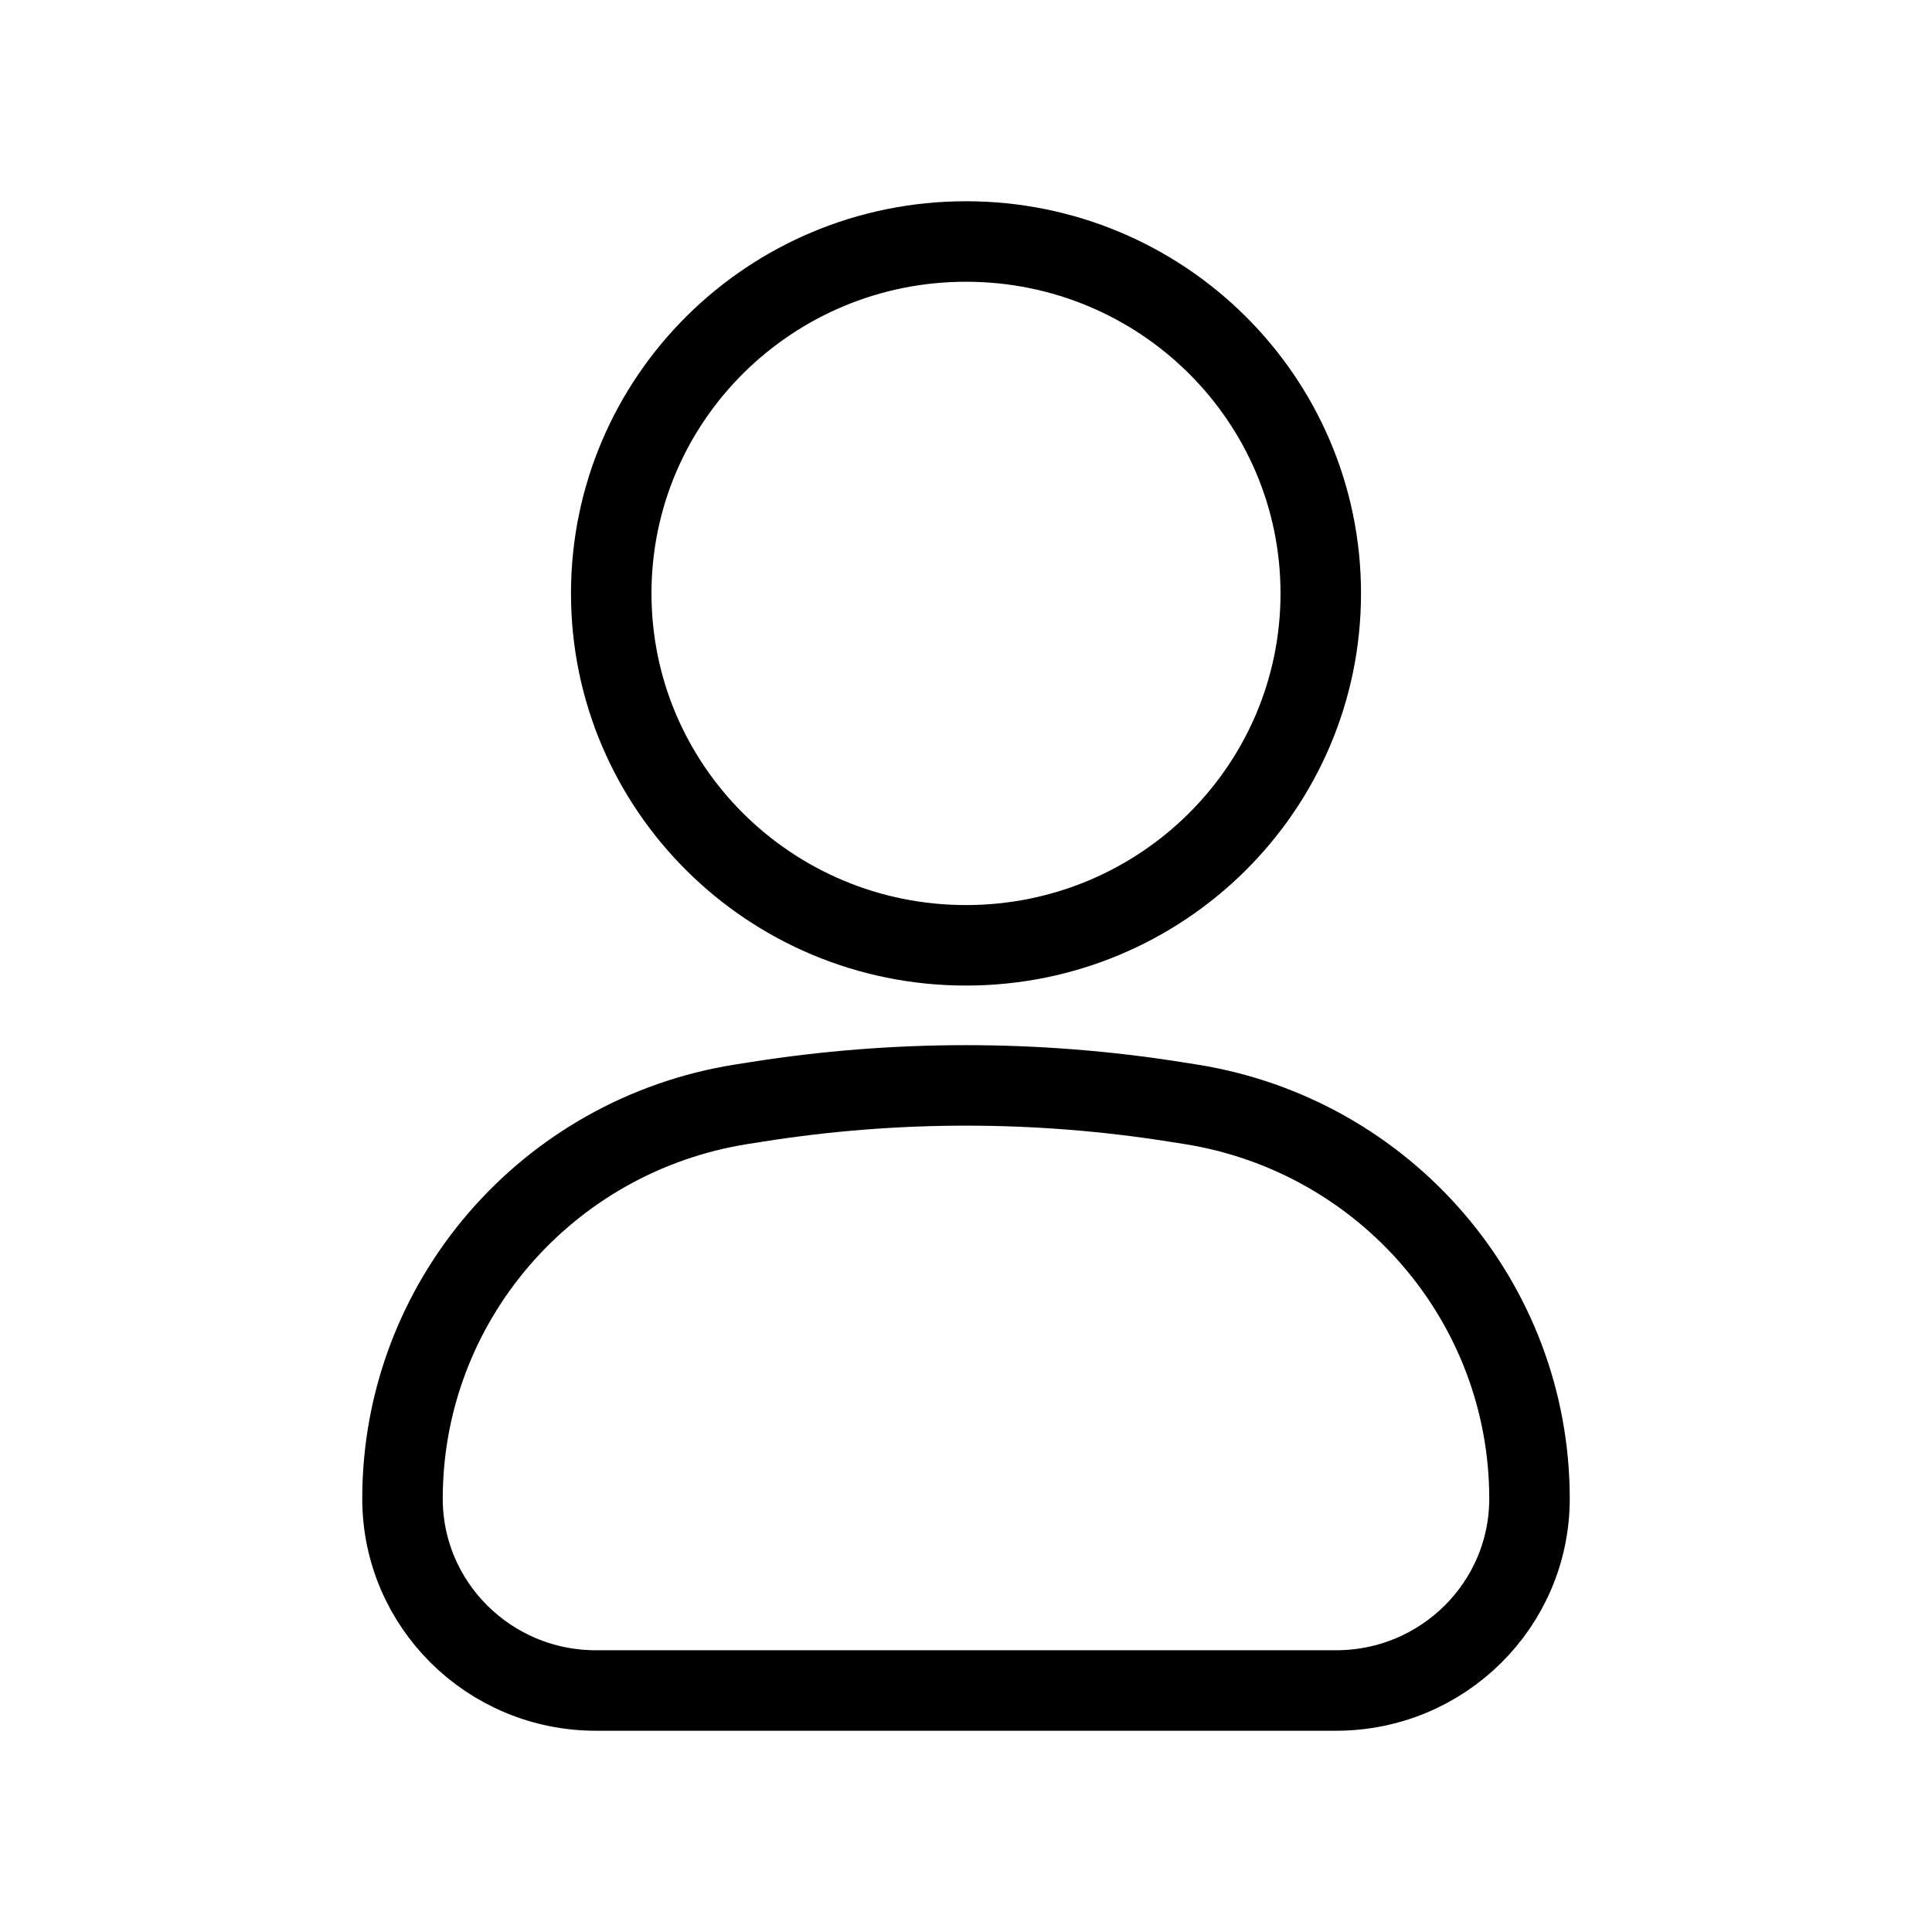
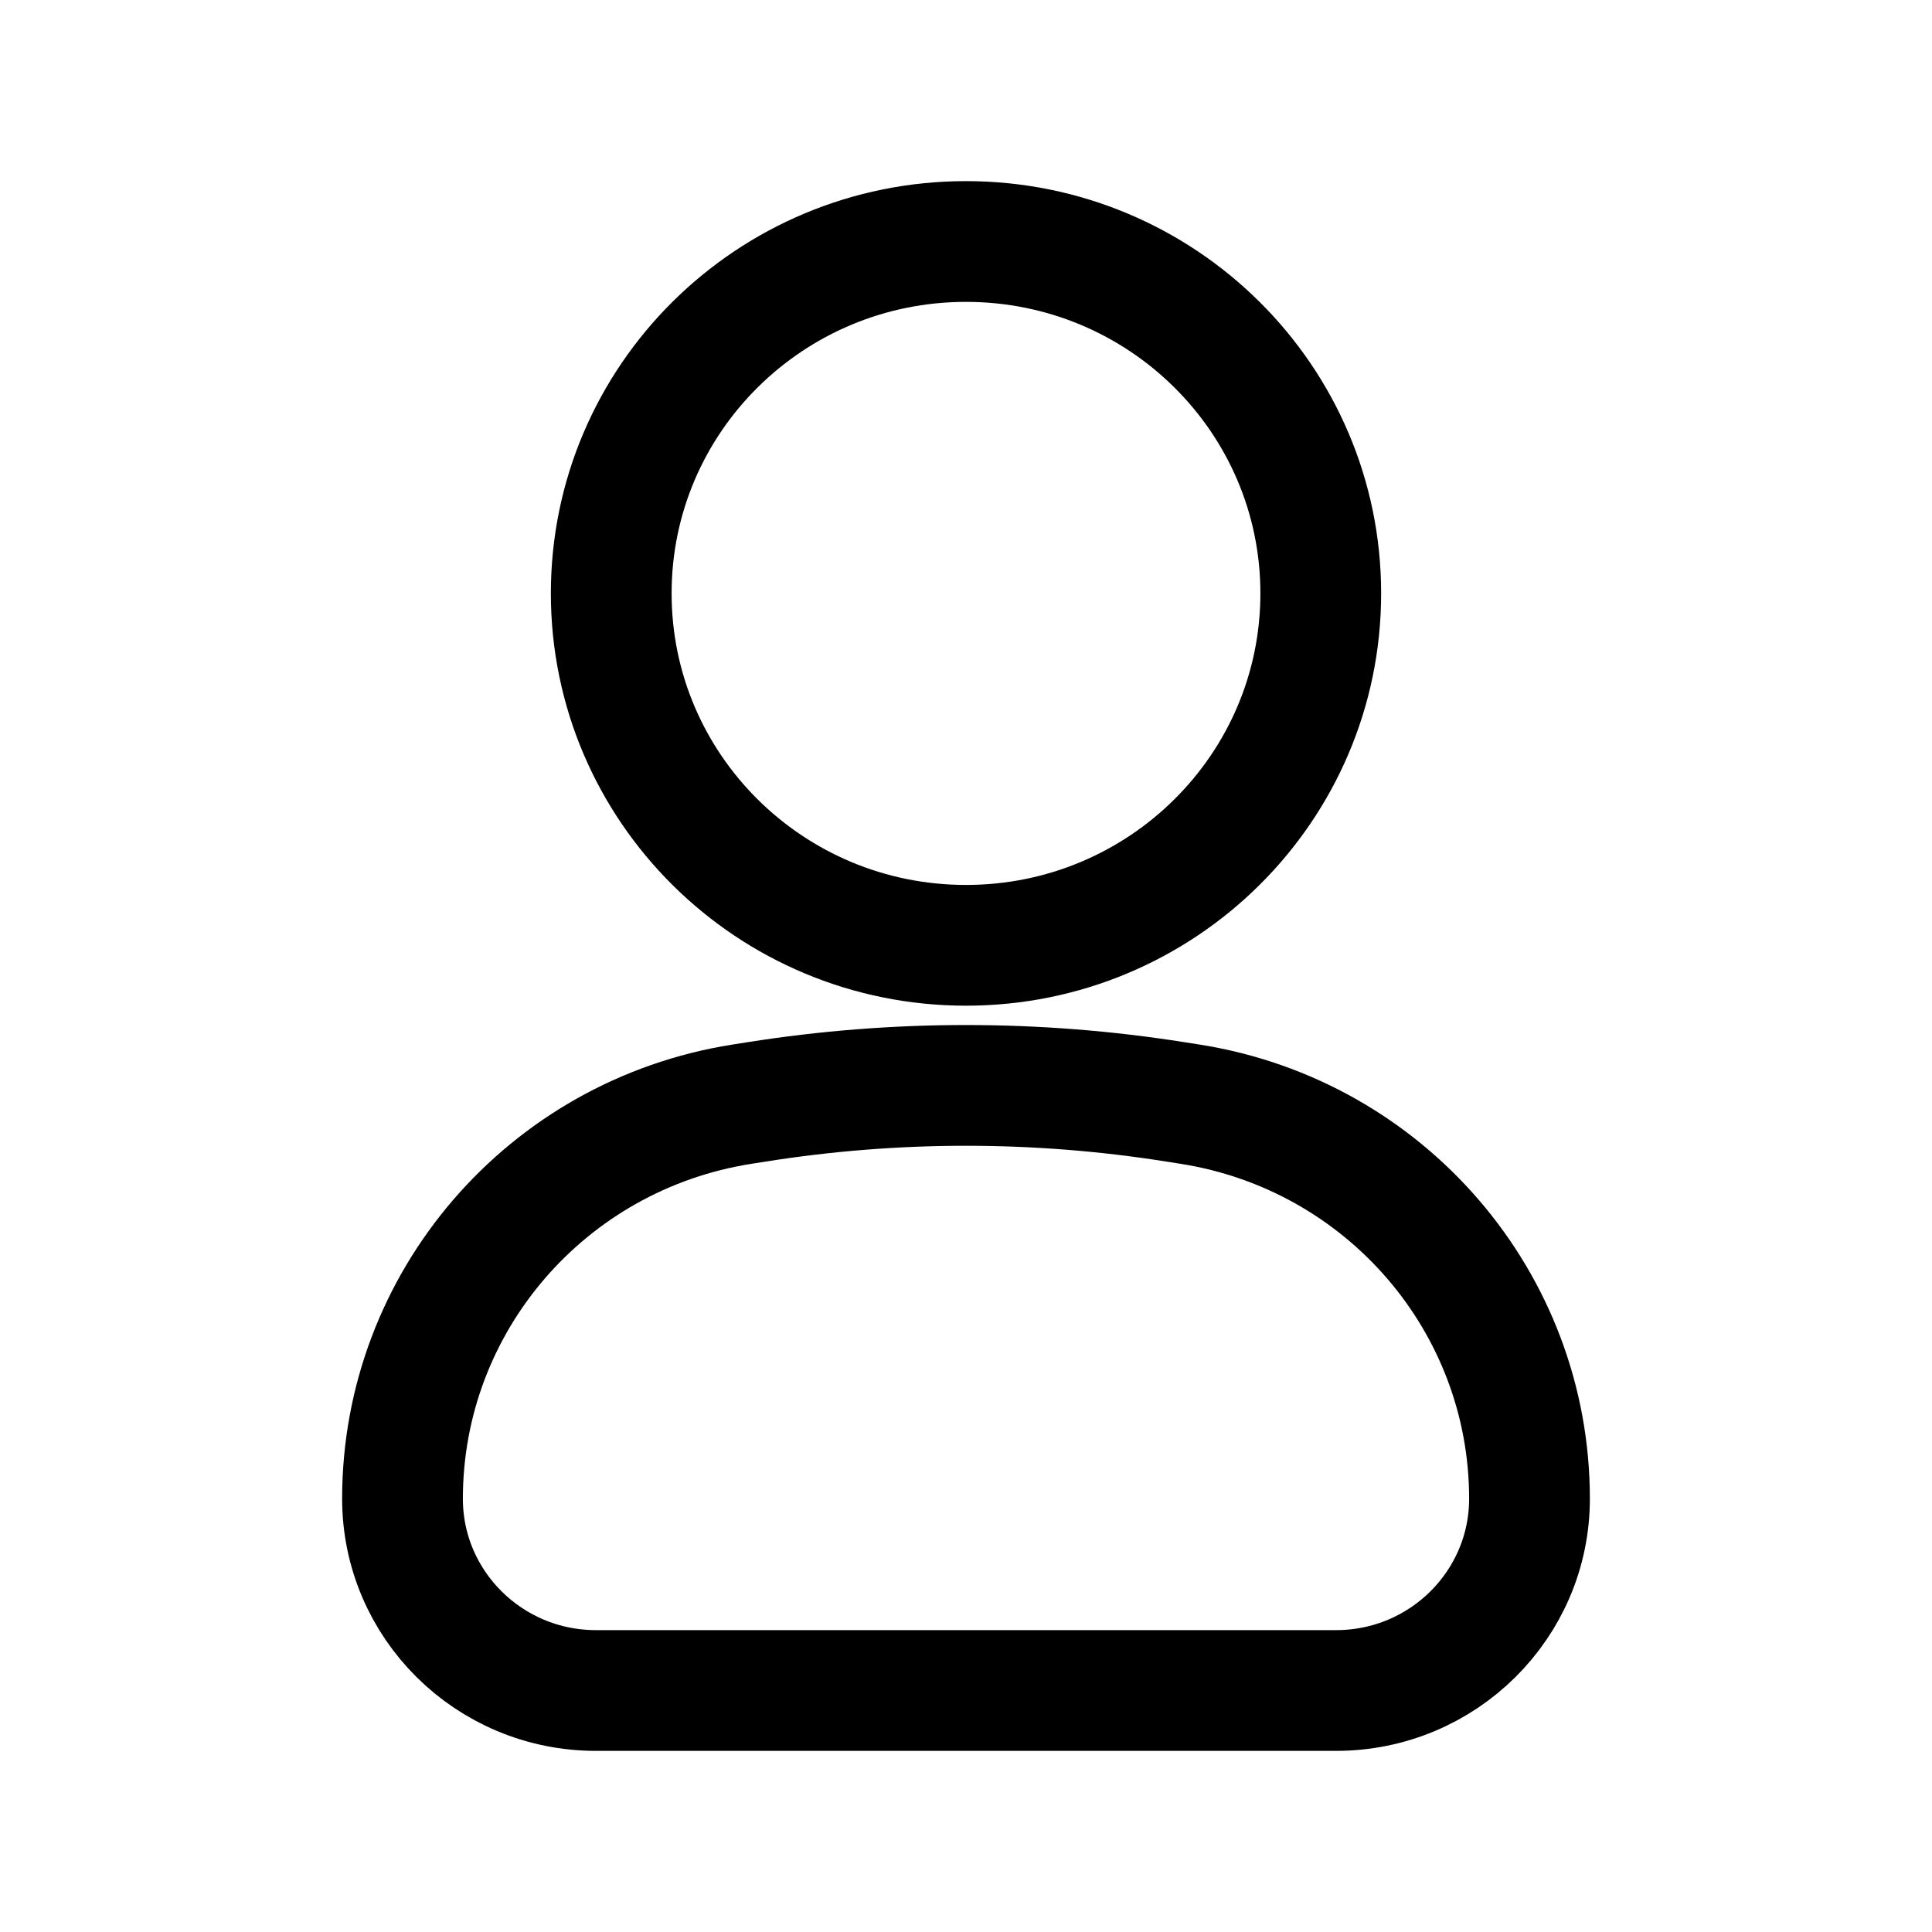
<svg xmlns="http://www.w3.org/2000/svg" viewBox="0 0 24 24" fill="none">
-   <path d="M12 3C9.566 3 7.593 4.957 7.593 7.371C7.593 9.786 9.566 11.743 12 11.743C14.434 11.743 16.407 9.786 16.407 7.371C16.407 4.957 14.434 3 12 3Z" stroke="black" />
-   <path d="M14.601 13.688C12.878 13.415 11.122 13.415 9.399 13.688L9.214 13.717C6.786 14.101 5 16.178 5 18.617C5 19.933 6.076 21 7.403 21H16.597C17.924 21 19 19.933 19 18.617C19 16.178 17.213 14.101 14.786 13.717L14.601 13.688Z" stroke="black" />
+   <path d="M12 3C9.566 3 7.593 4.957 7.593 7.371C7.593 9.786 9.566 11.743 12 11.743C14.434 11.743 16.407 9.786 16.407 7.371C16.407 4.957 14.434 3 12 3Z" stroke="black" stroke-width="1.5" />
+   <path d="M14.601 13.688C12.878 13.415 11.122 13.415 9.399 13.688L9.214 13.717C6.786 14.101 5 16.178 5 18.617C5 19.933 6.076 21 7.403 21H16.597C17.924 21 19 19.933 19 18.617C19 16.178 17.213 14.101 14.786 13.717L14.601 13.688Z" stroke="black" stroke-width="1.5" />
</svg>
